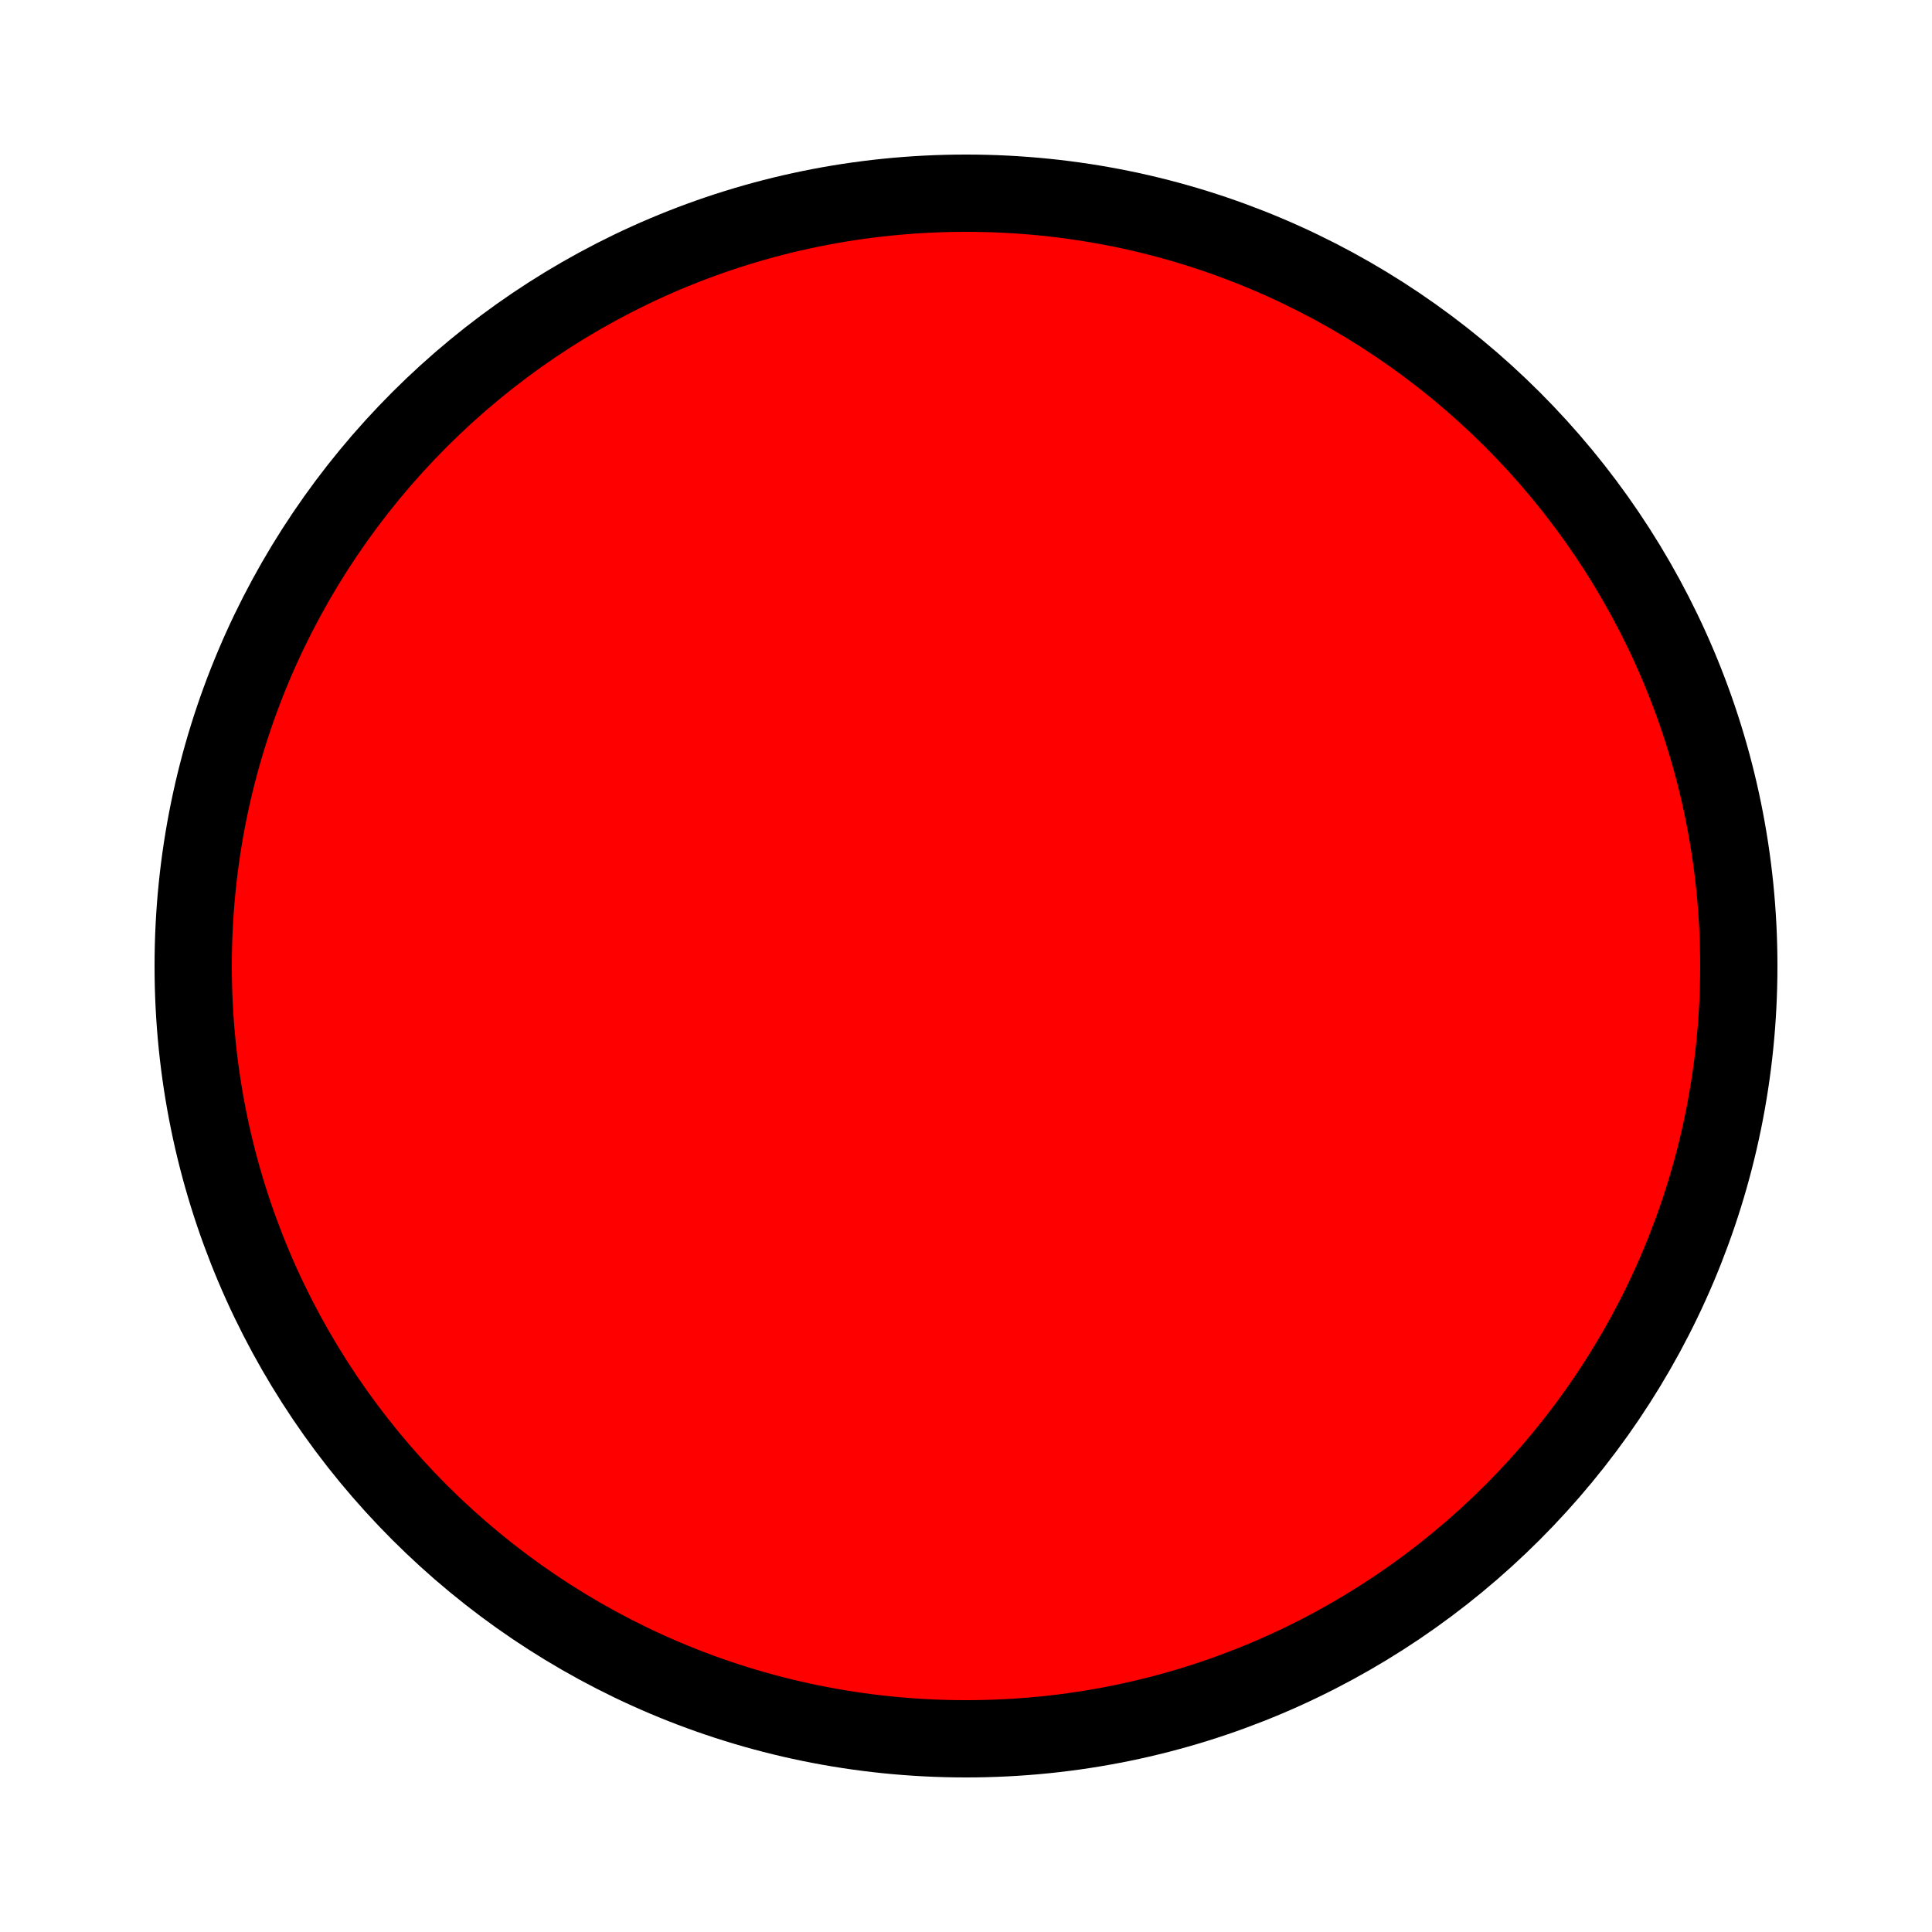
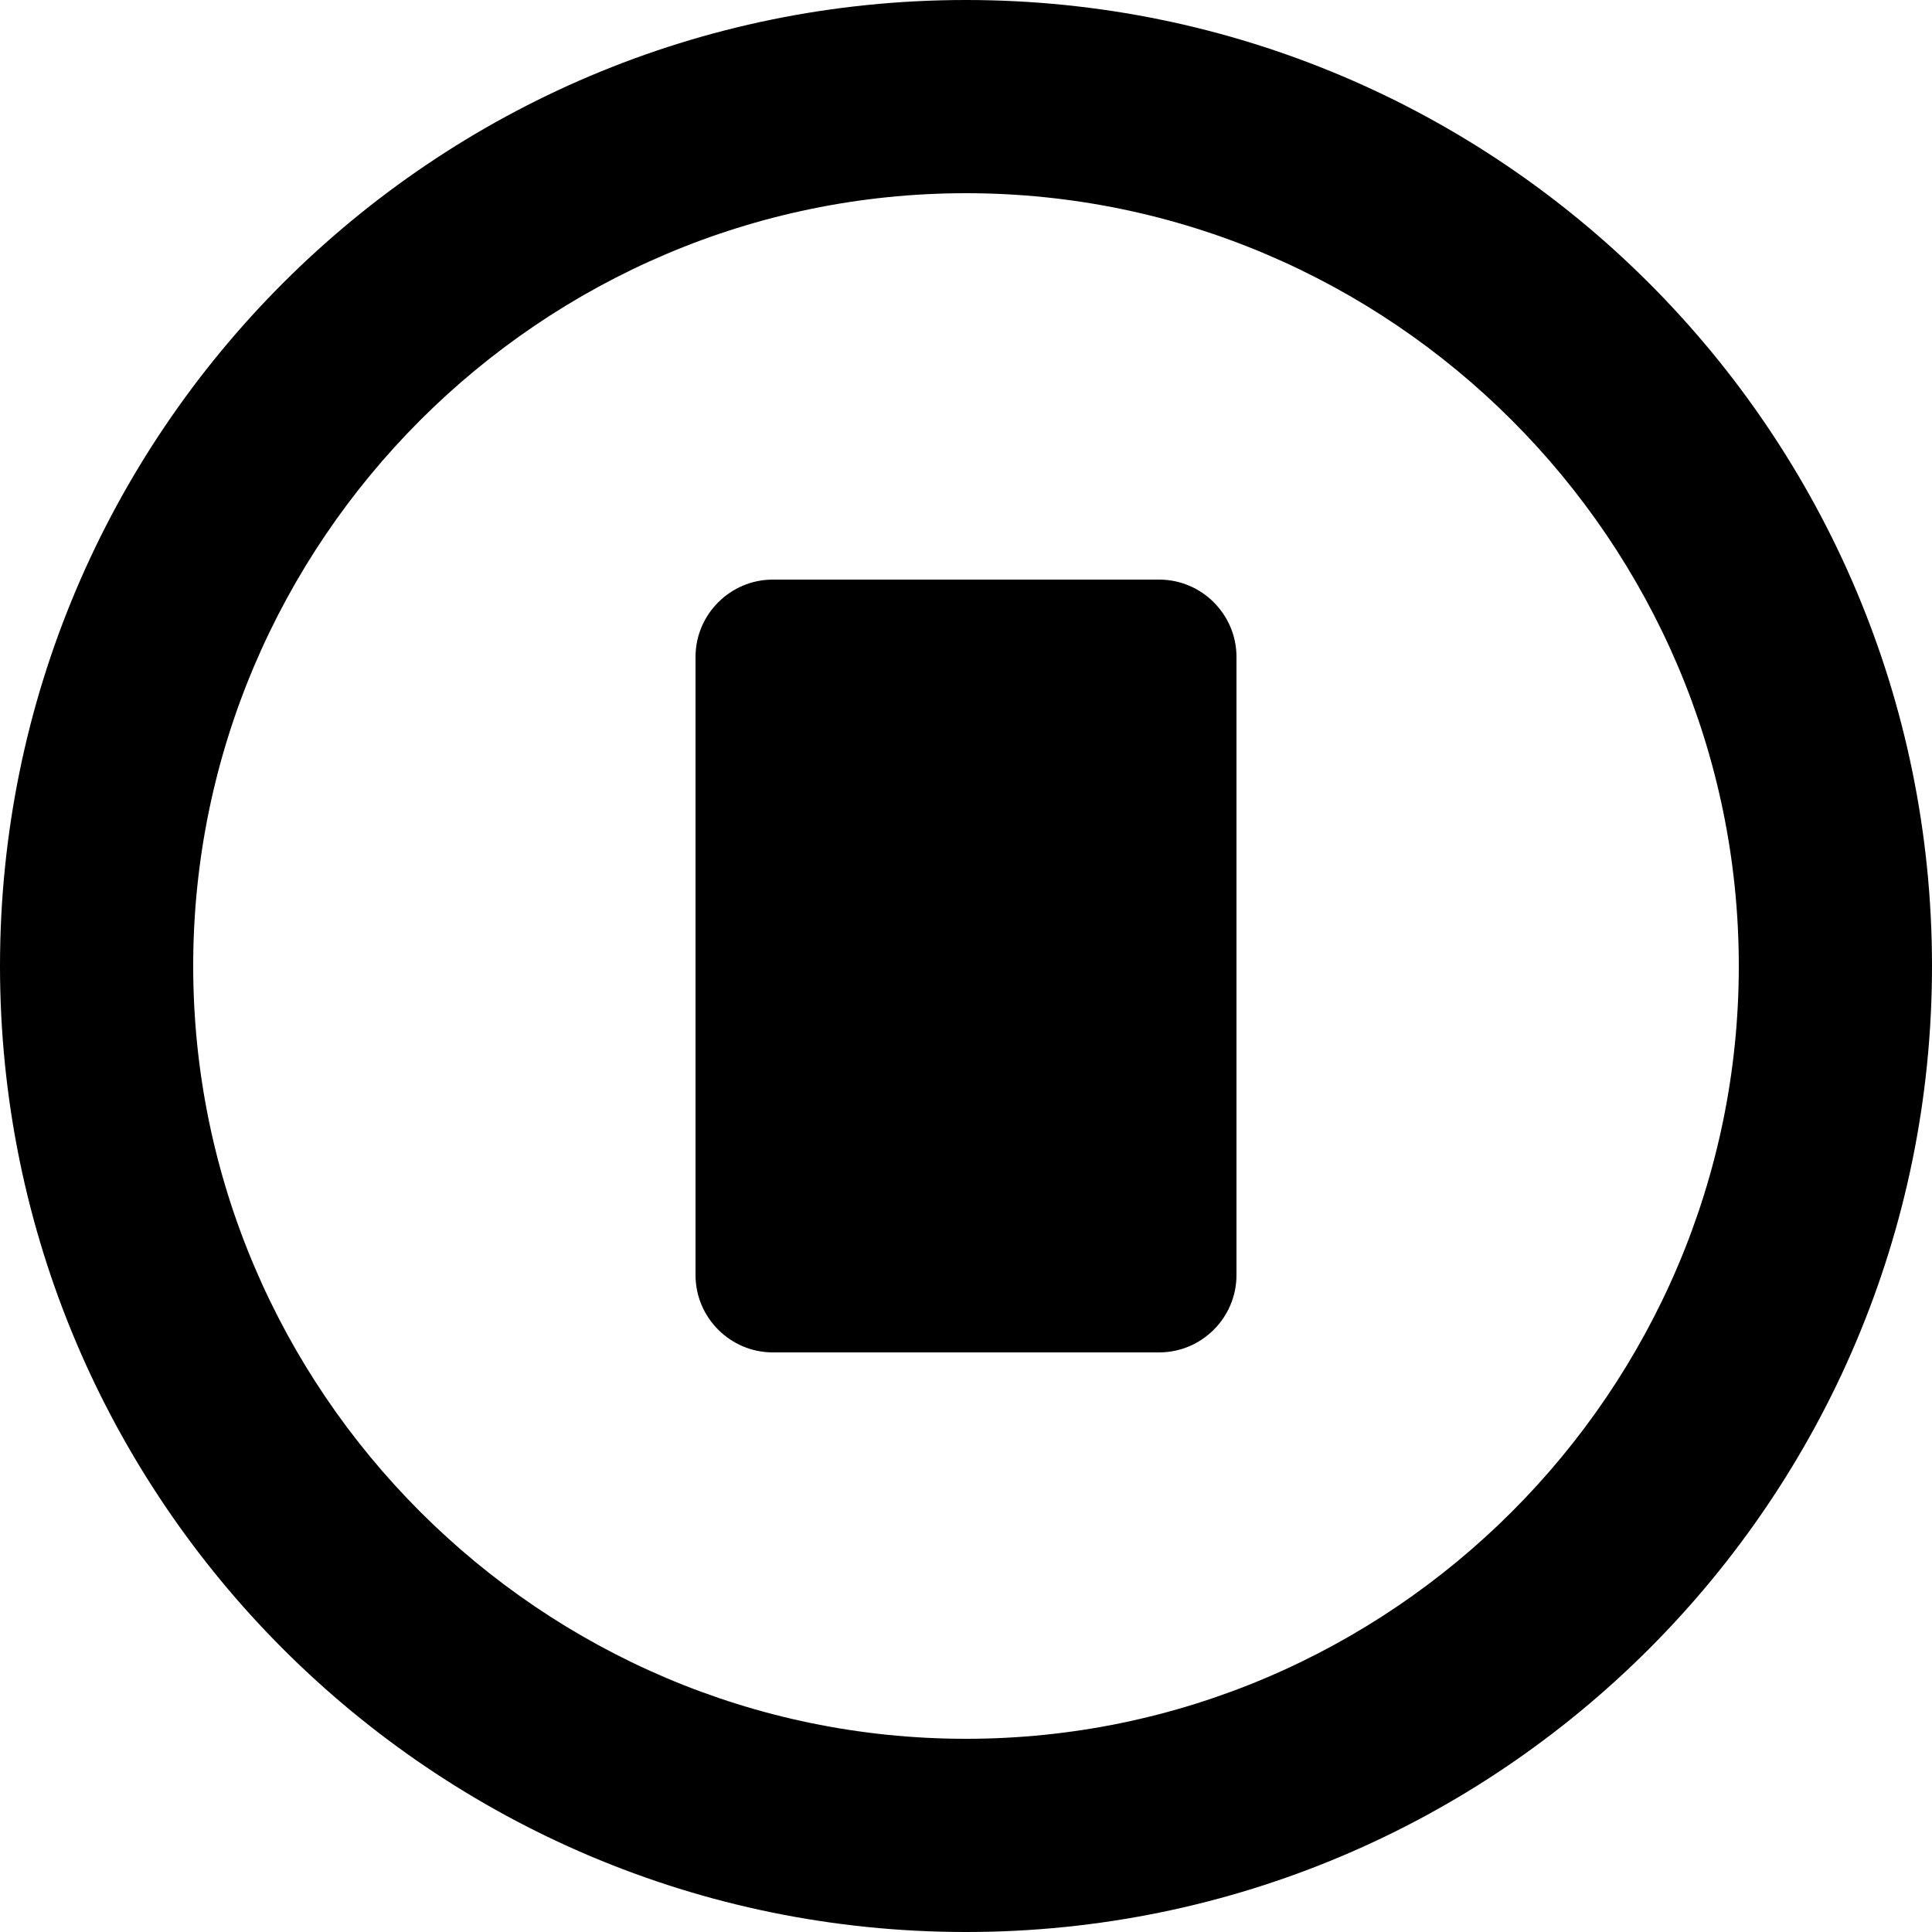
<svg xmlns="http://www.w3.org/2000/svg" viewBox="0 0 50 50" height="30" width="30" id="default-svg" version="1.1">
-   <circle cx="25" cy="25" r="20" stroke="black" stroke-width="2" fill="red" />
+   <g id="Layer_1">
+     <path d="M25,0C11.2,0,0,11.2,0,25s11.2,25,25,25s25-11.2,25-25S38.8,0,25,0z M25,45c-11,0-20-9-20-20         s9-20,20-20s20,9,20,20S36,45,25,45z" />
+     <path d="M20,15h10c1.1,0,2,0.9,2,2v16c0,1.1-0.9,2-2,2H20c-1.1,0-2-0.9-2-2V17C18,15.9,18.9,15,20,15z M28,31         c0,0.6-0.4,1-1,1s-1-0.4-1-1v-8c0-0.6,0.4-1,1-1s1,0.4,1,1V31z" />
+   </g>
</svg>
